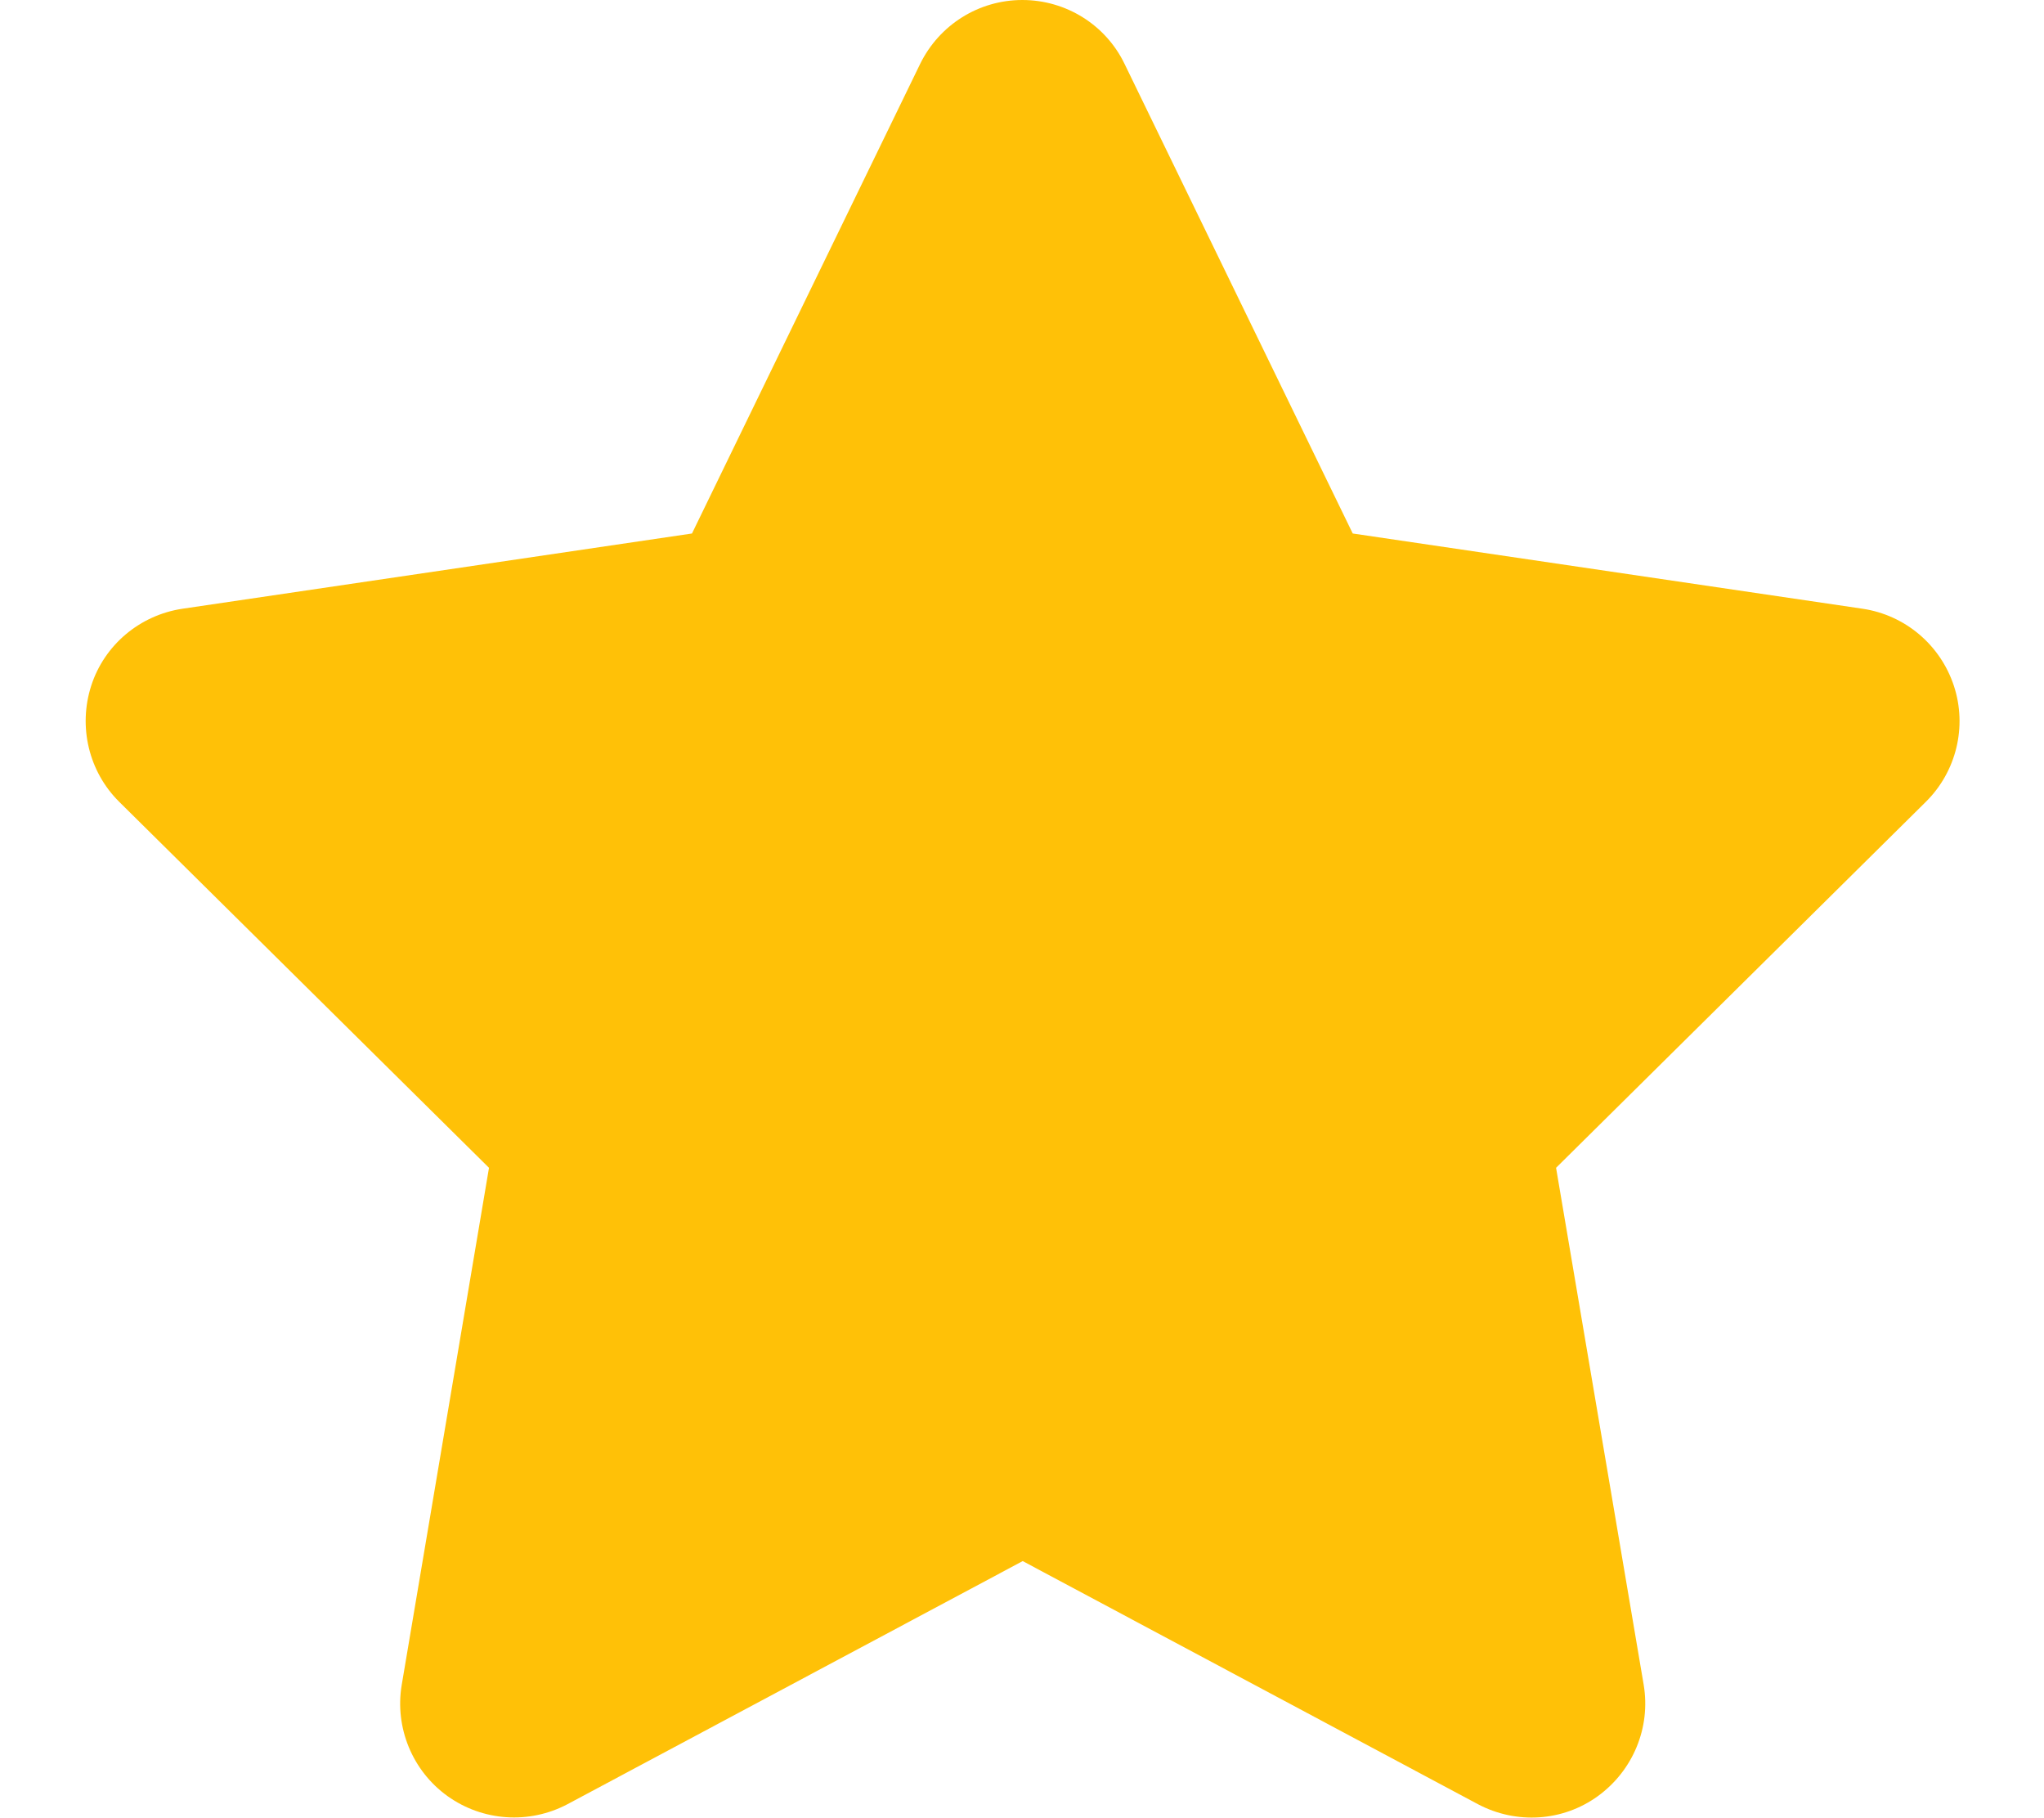
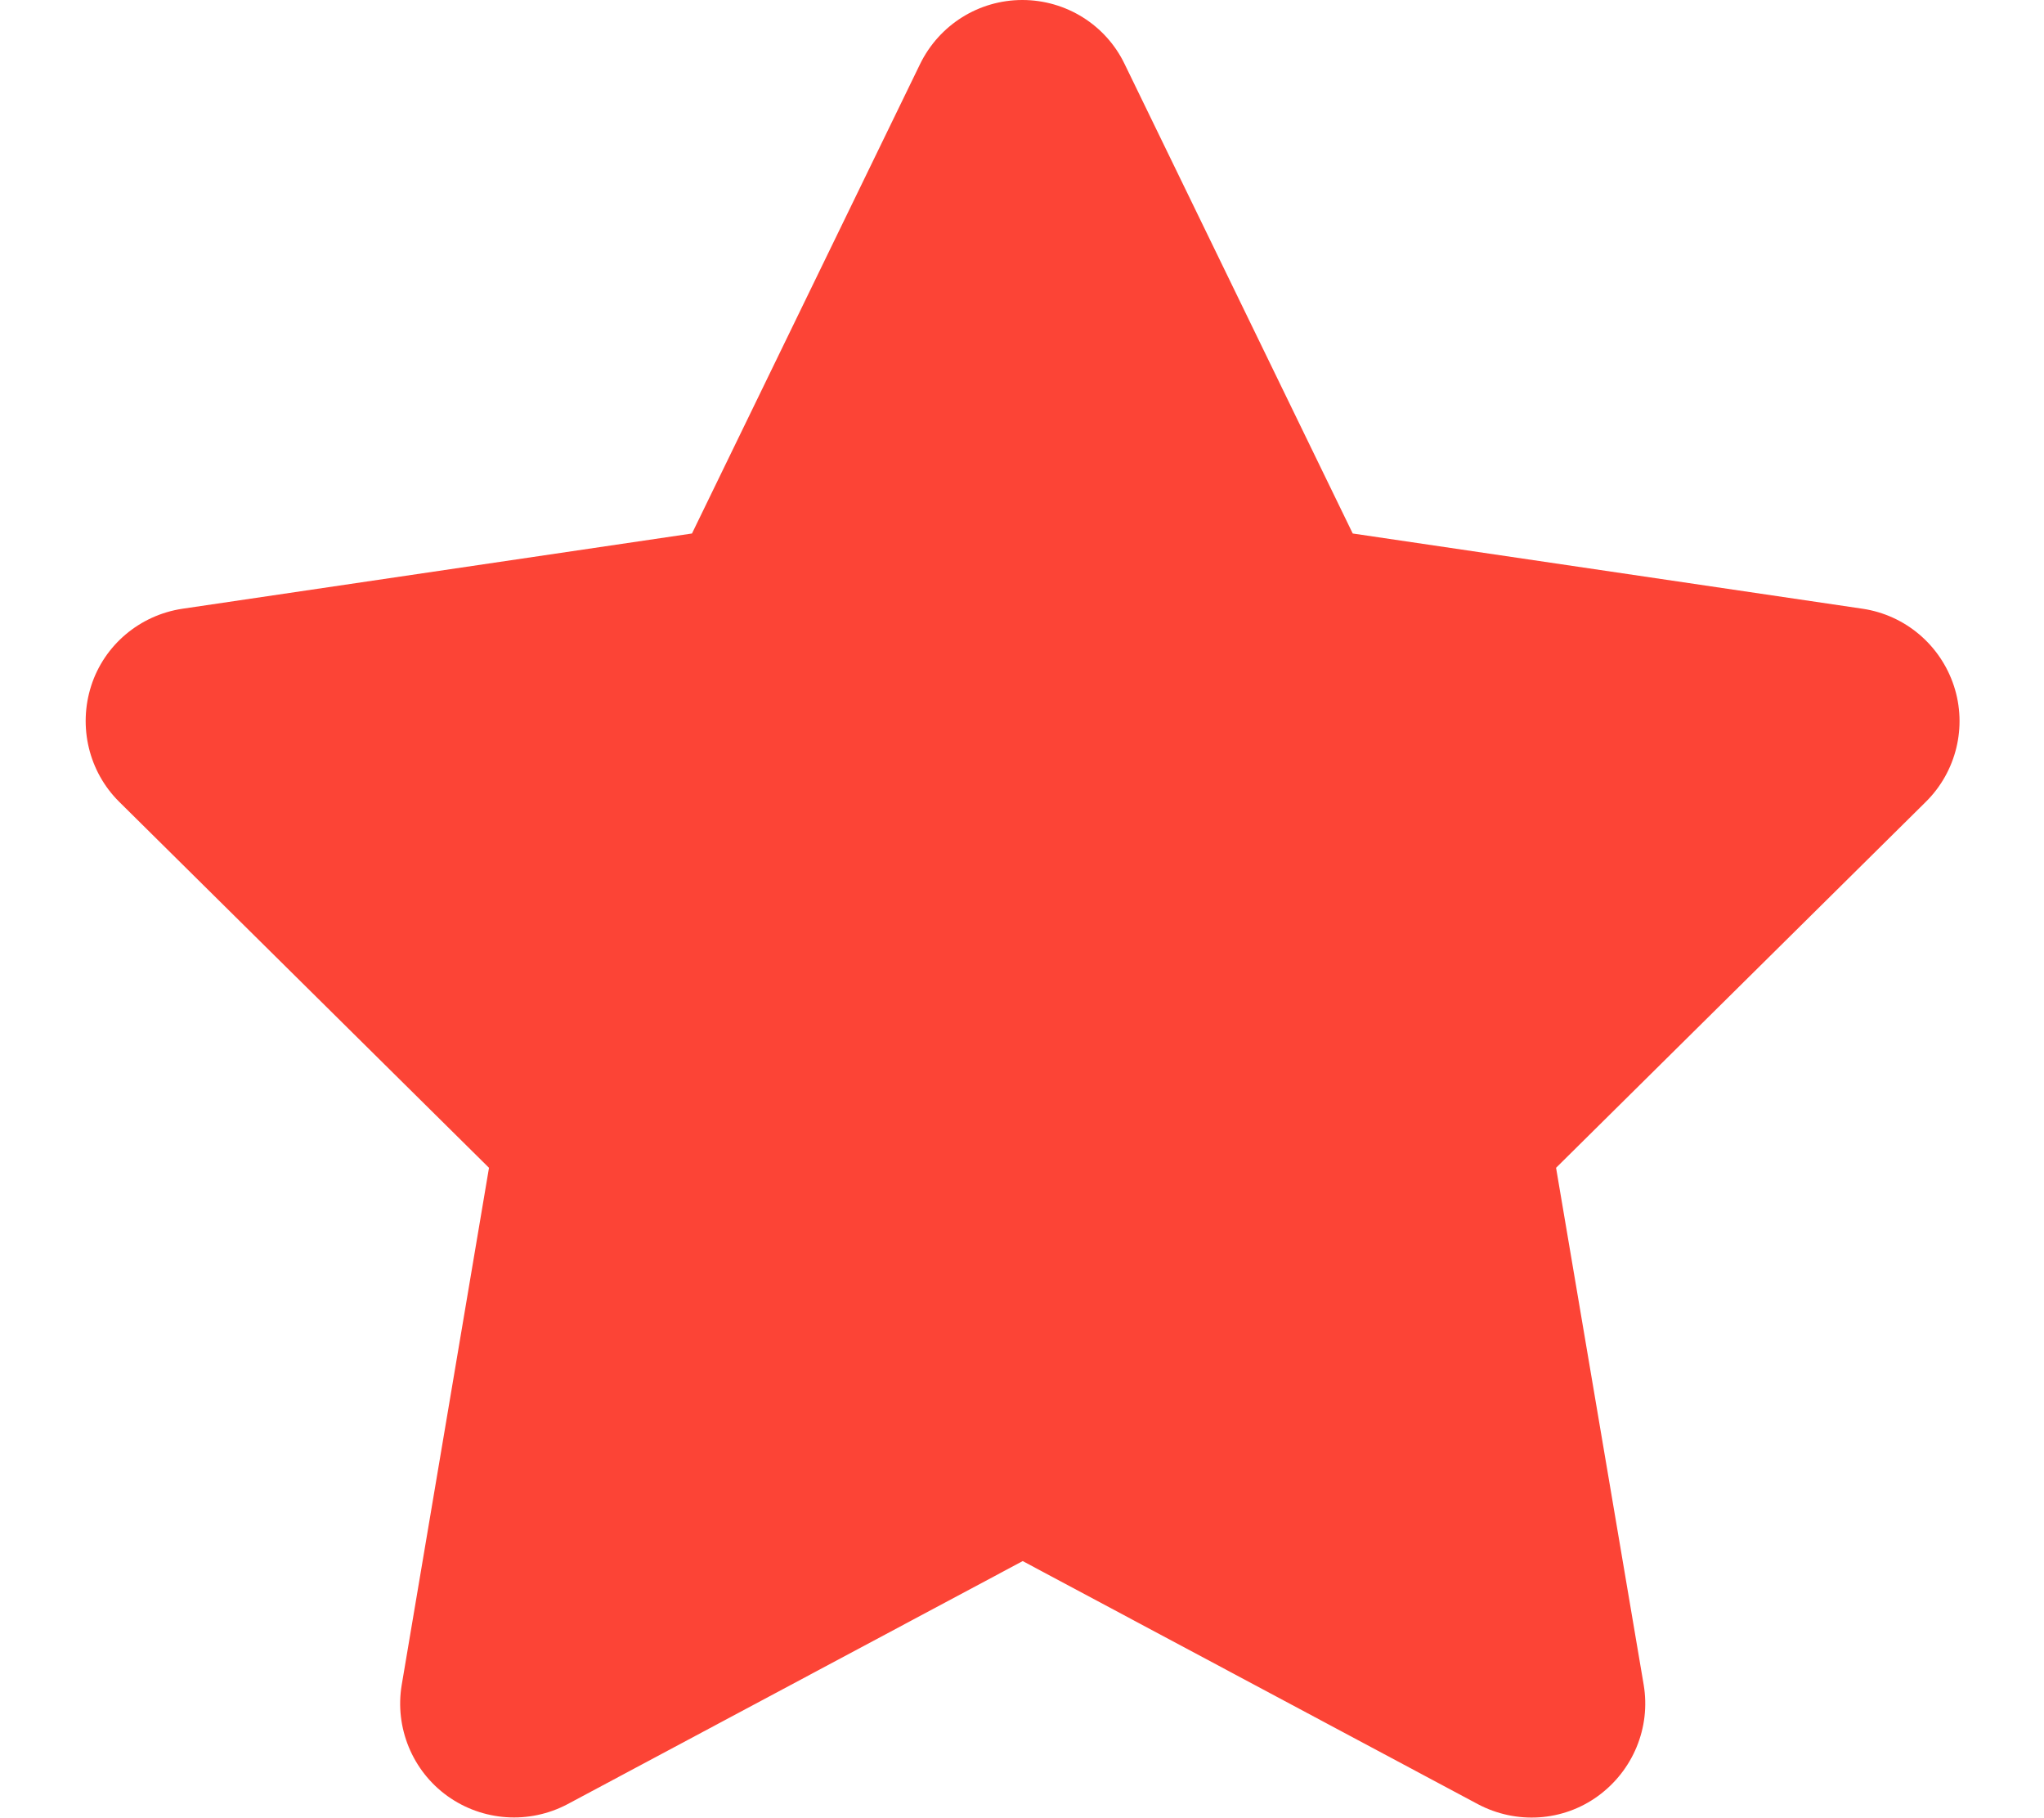
- <svg xmlns="http://www.w3.org/2000/svg" fill="#ffc107" viewBox="0 0 576 512">
+ <svg xmlns="http://www.w3.org/2000/svg" fill="#fc4436" viewBox="0 0 576 512">
  <path d="M316.9 18C311.6 7 300.4 0 288.1 0s-23.4 7-28.8 18L195 150.3 51.4 171.5c-12 1.8-22 10.2-25.7 21.7s-.7 24.2 7.9 32.7L137.8 329 113.2 474.7c-2 12 3 24.2 12.9 31.3s23 8 33.8 2.3l128.3-68.5 128.3 68.5c10.8 5.7 23.9 4.9 33.8-2.3s14.9-19.3 12.9-31.3L438.5 329 542.7 225.9c8.6-8.5 11.7-21.2 7.9-32.7s-13.7-19.9-25.7-21.7L381.2 150.3 316.9 18z" />
</svg>
